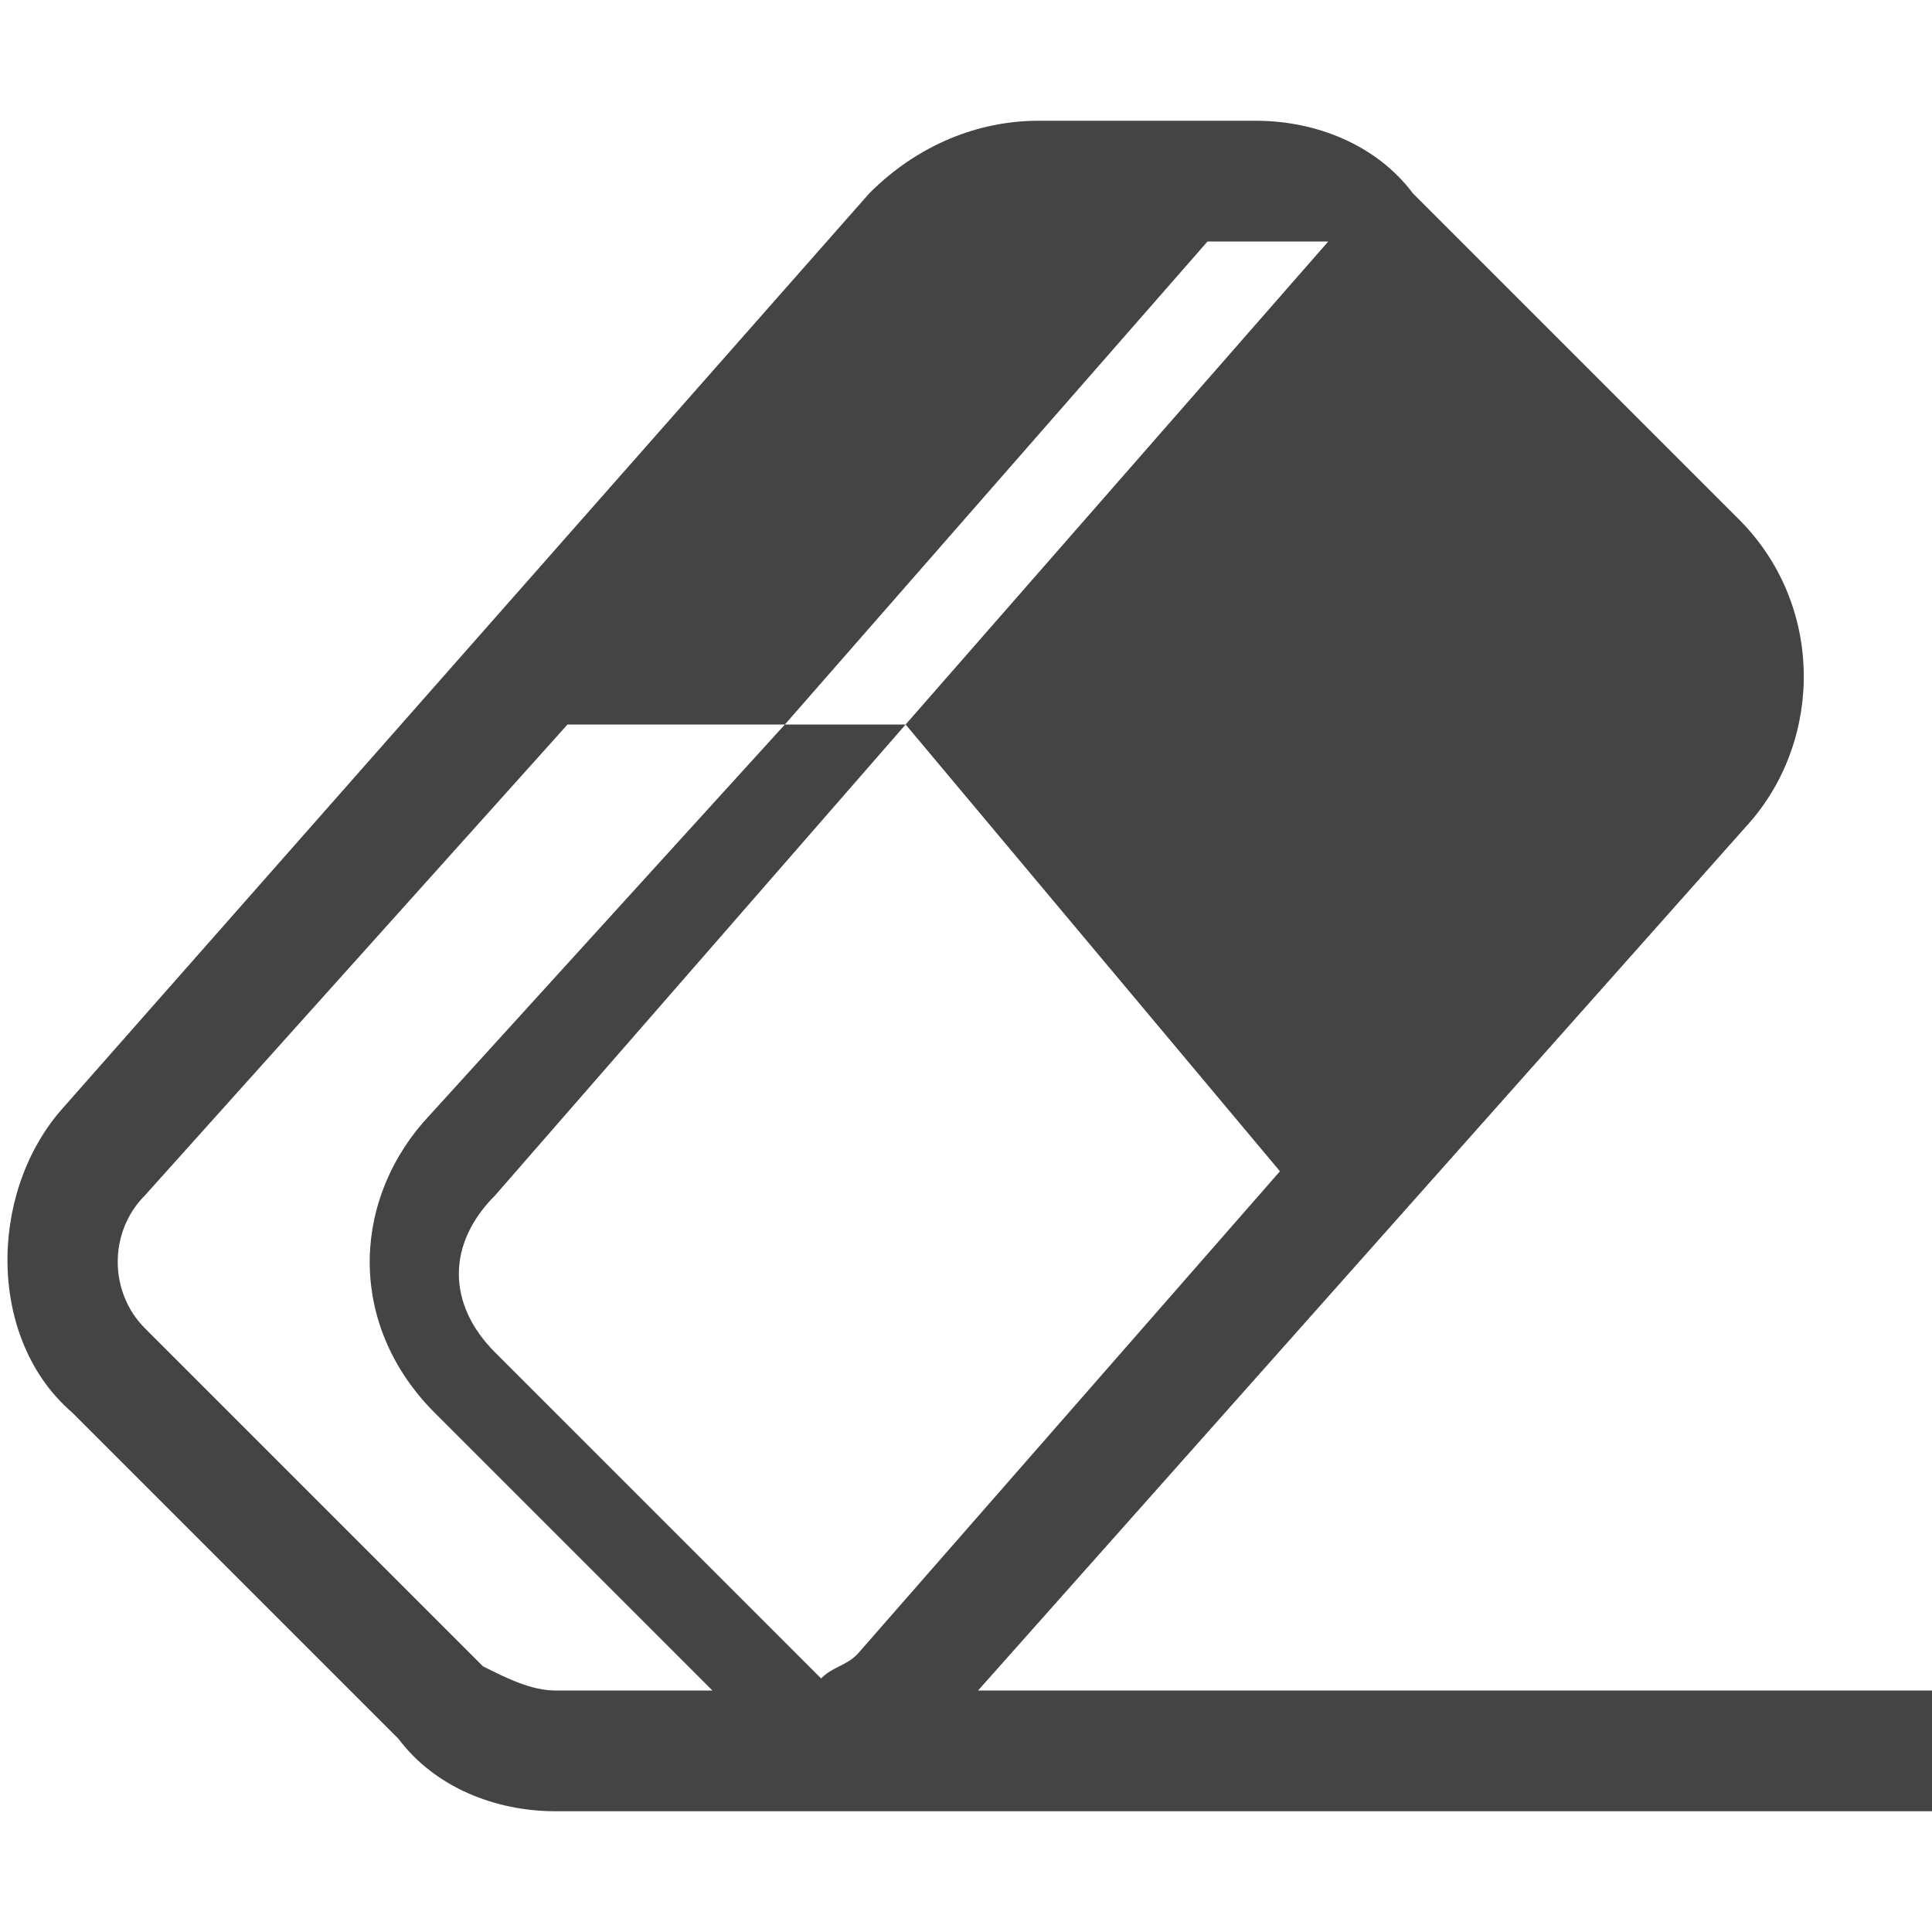
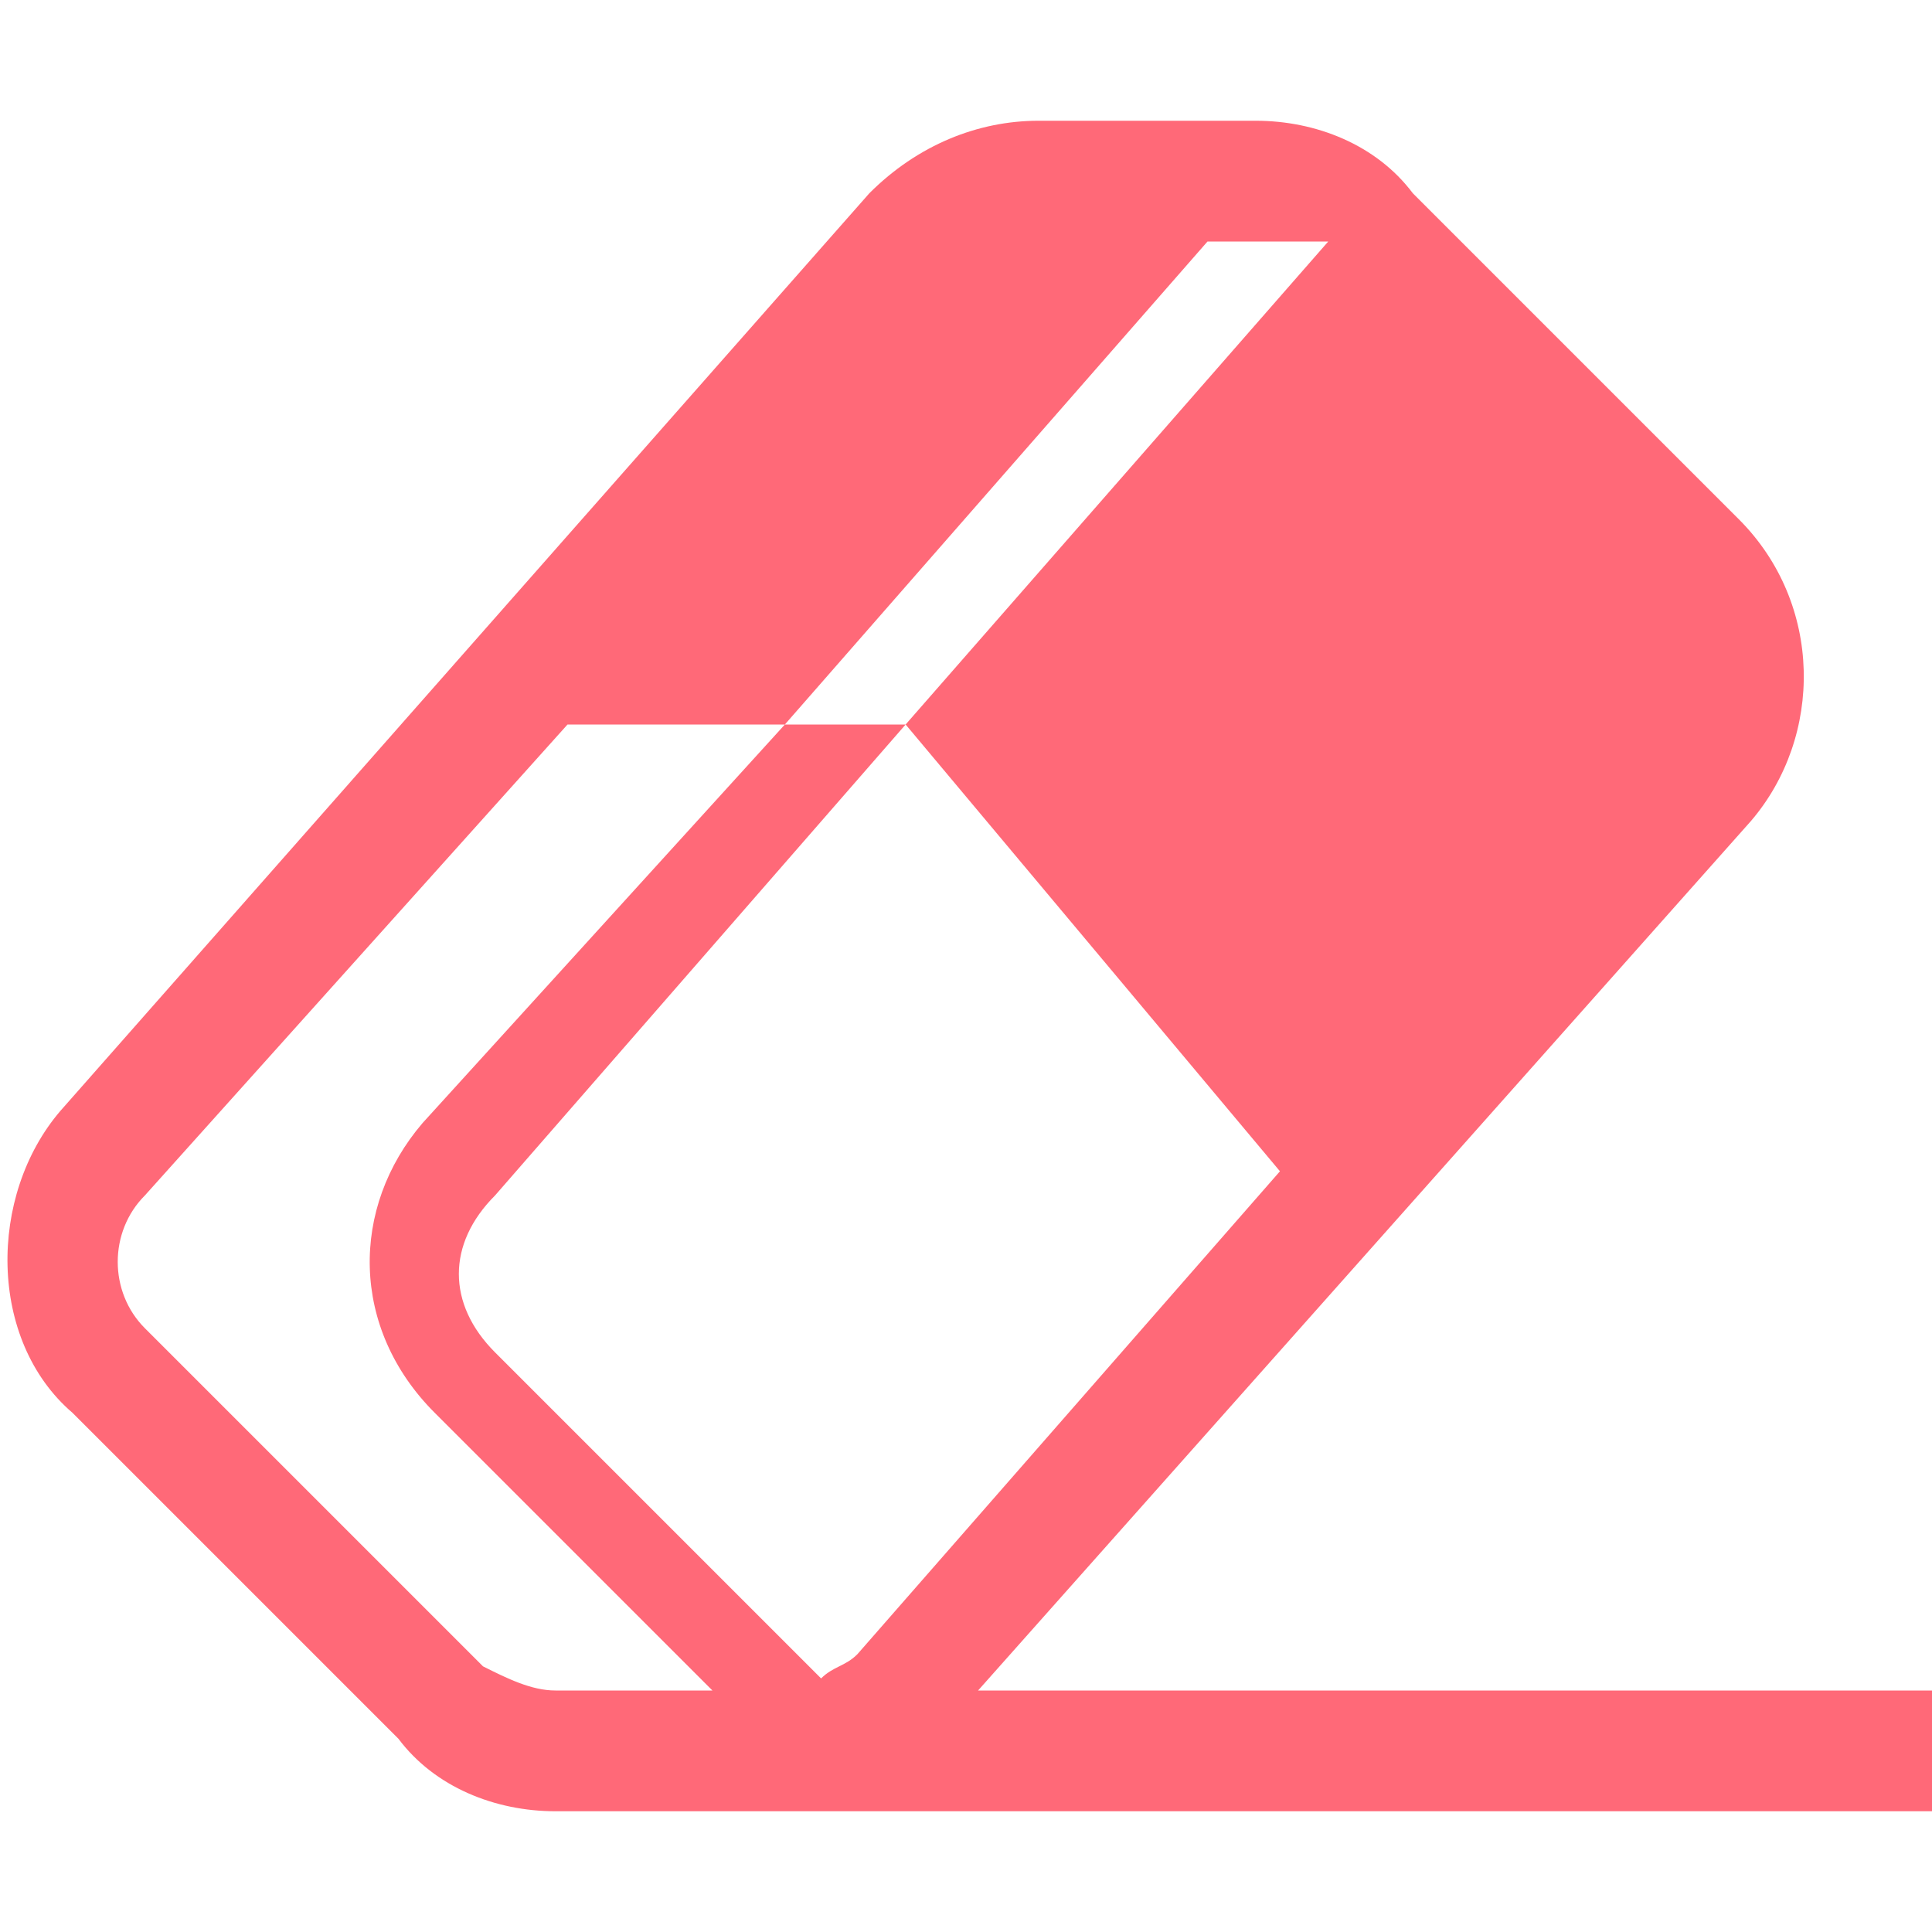
<svg xmlns="http://www.w3.org/2000/svg" version="1.1" width="16" height="16" viewBox="0 0 16 16">
-   <path fill="#444444" d="M8.1 14l6.4-7.2c0.6-0.7 0.6-1.8-0.1-2.5l-2.7-2.7c-0.3-0.4-0.8-0.6-1.3-0.6h-1.8c-0.5 0-1 0.2-1.4 0.6l-6.7 7.6c-0.6 0.7-0.6 1.9 0.1 2.5l2.7 2.7c0.3 0.4 0.8 0.6 1.3 0.6h11.4v-1h-7.9zM6.8 13.9c0 0 0-0.1 0 0l-2.7-2.7c-0.4-0.4-0.4-0.9 0-1.3l3.4-3.9h-1l-3 3.3c-0.6 0.7-0.6 1.7 0.1 2.4l2.3 2.3h-1.3c-0.2 0-0.4-0.1-0.6-0.2l-2.8-2.8c-0.3-0.3-0.3-0.8 0-1.1l3.5-3.9h1.8l3.5-4h1l-3.5 4 3.1 3.7-3.5 4c-0.1 0.1-0.2 0.1-0.3 0.2z" />
+   <path fill="#FF6978" d="M8.1 14l6.4-7.2c0.6-0.7 0.6-1.8-0.1-2.5l-2.7-2.7c-0.3-0.4-0.8-0.6-1.3-0.6h-1.8c-0.5 0-1 0.2-1.4 0.6l-6.7 7.6c-0.6 0.7-0.6 1.9 0.1 2.5l2.7 2.7c0.3 0.4 0.8 0.6 1.3 0.6h11.4v-1h-7.9zM6.8 13.9c0 0 0-0.1 0 0l-2.7-2.7c-0.4-0.4-0.4-0.9 0-1.3l3.4-3.9h-1l-3 3.3c-0.6 0.7-0.6 1.7 0.1 2.4l2.3 2.3h-1.3c-0.2 0-0.4-0.1-0.6-0.2l-2.8-2.8c-0.3-0.3-0.3-0.8 0-1.1l3.5-3.9h1.8l3.5-4h1l-3.5 4 3.1 3.7-3.5 4c-0.1 0.1-0.2 0.1-0.3 0.2z" />
</svg>
